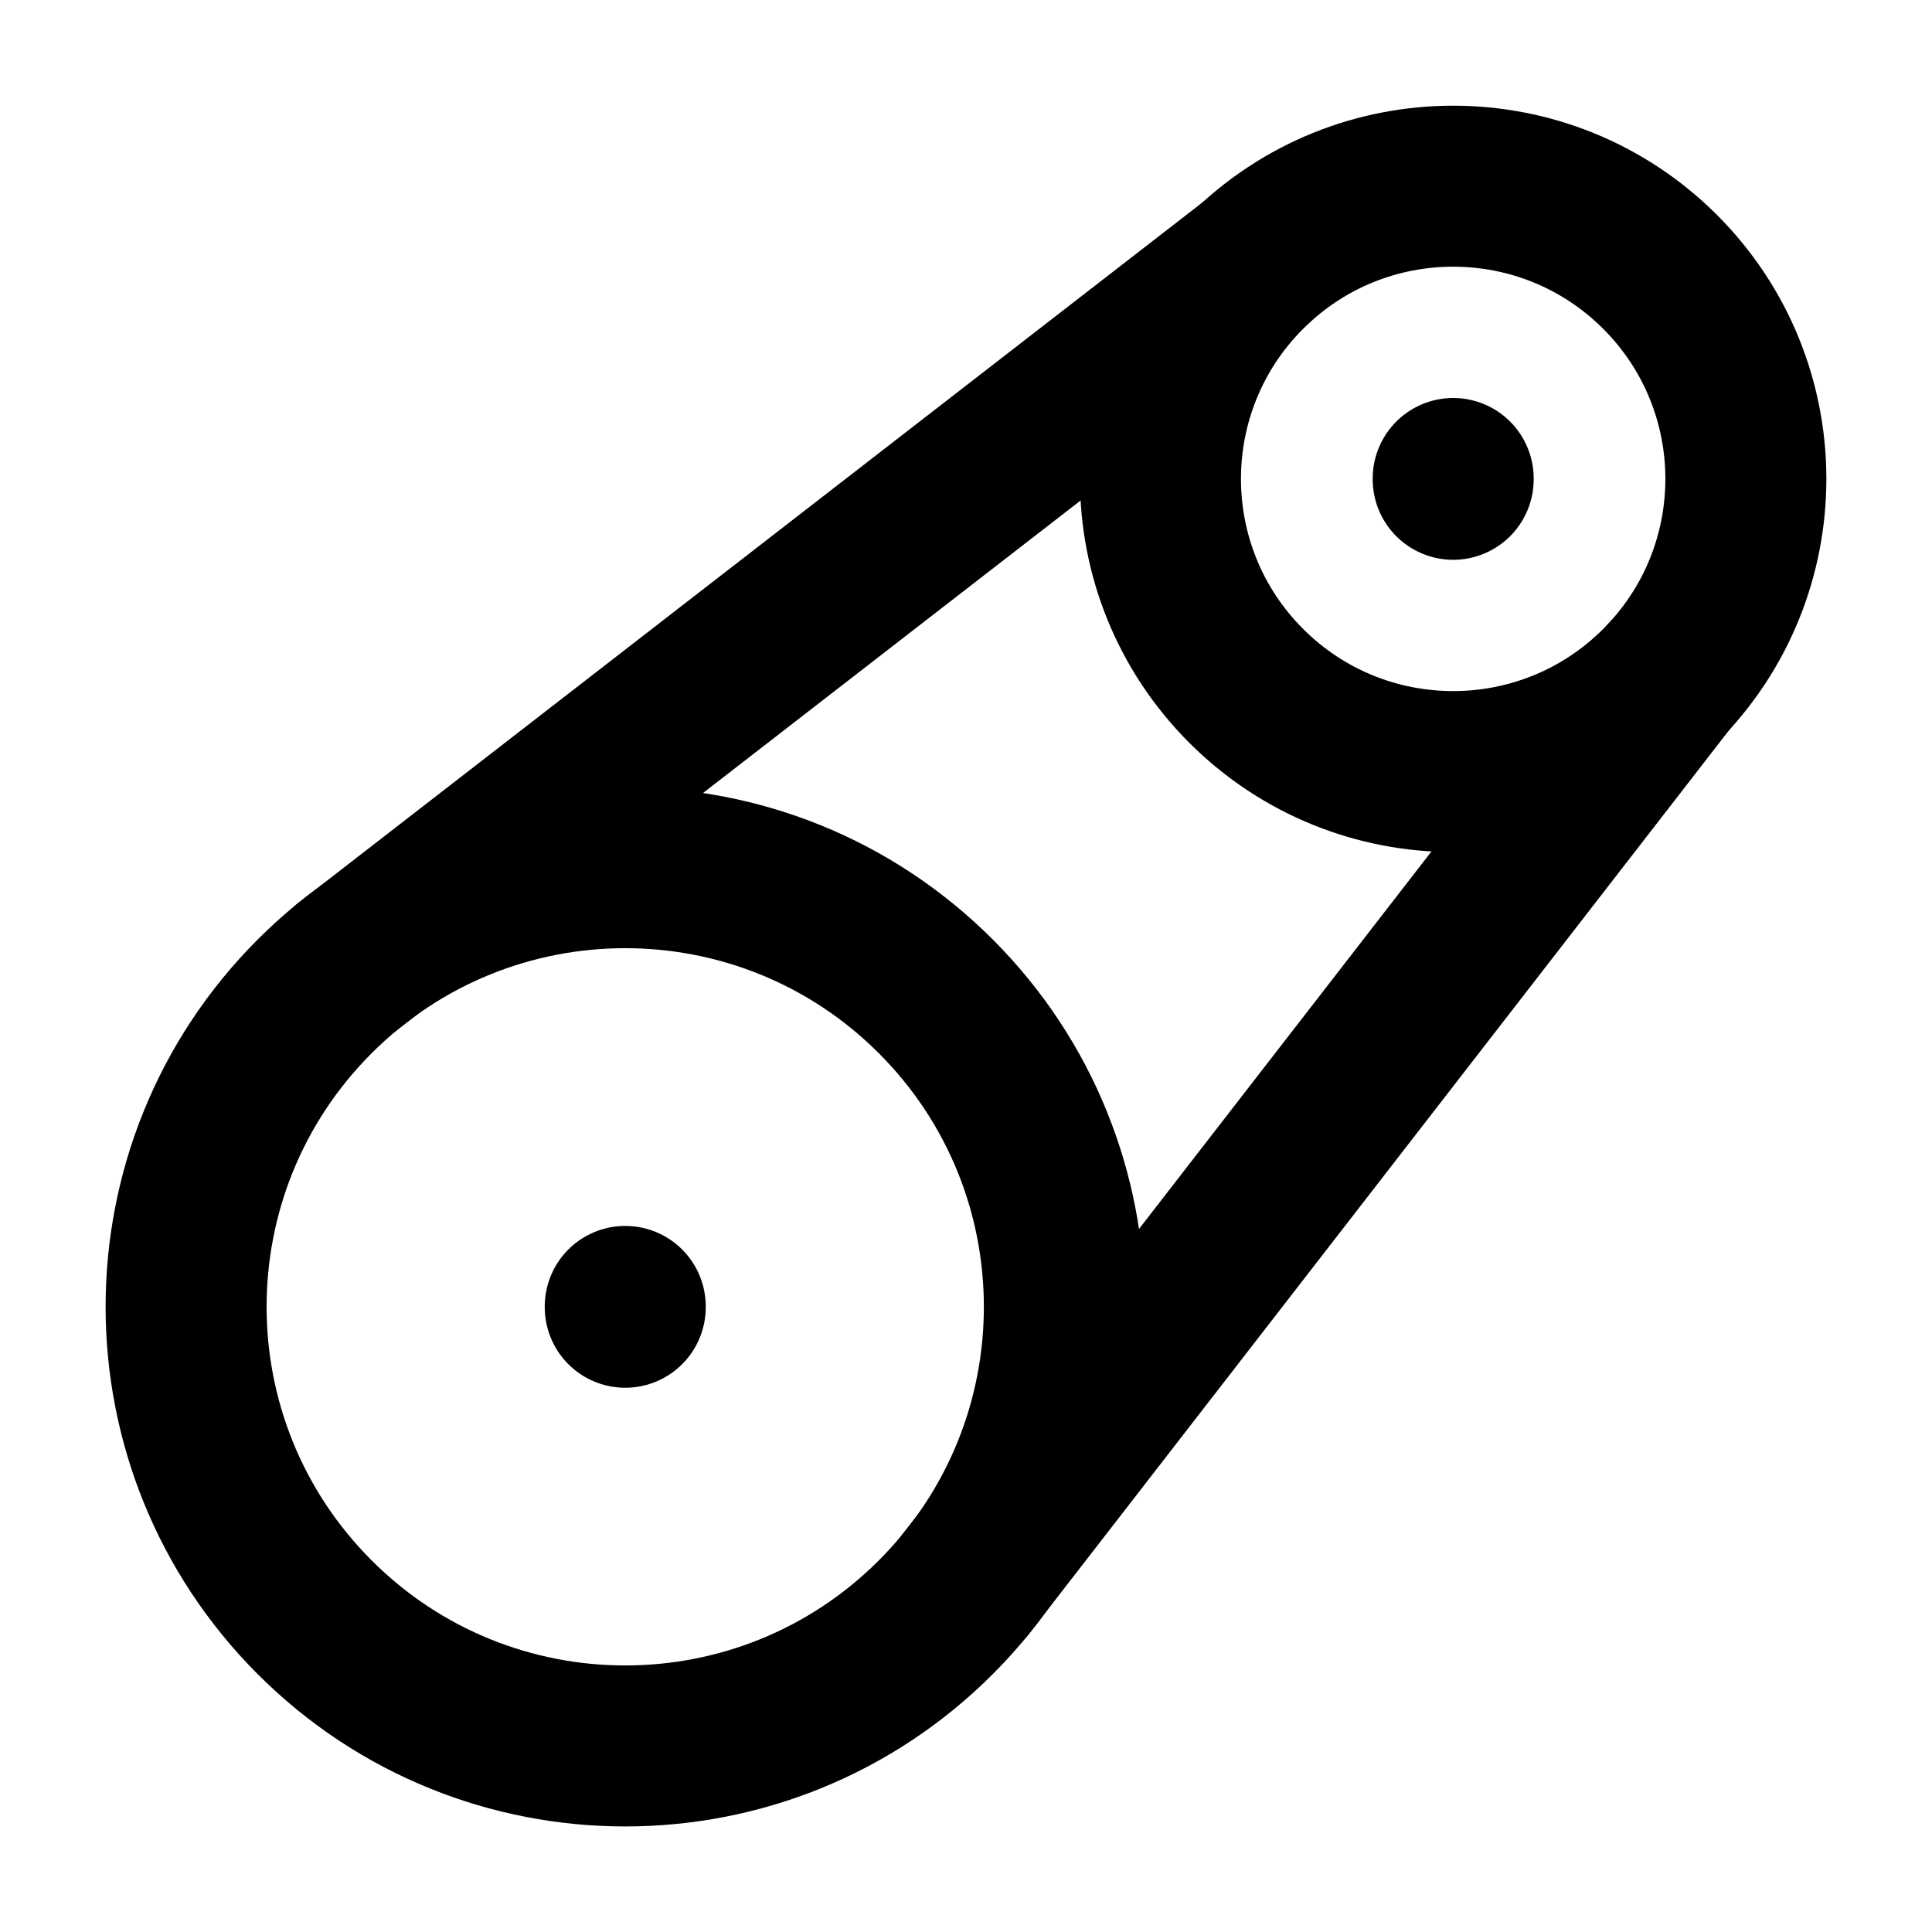
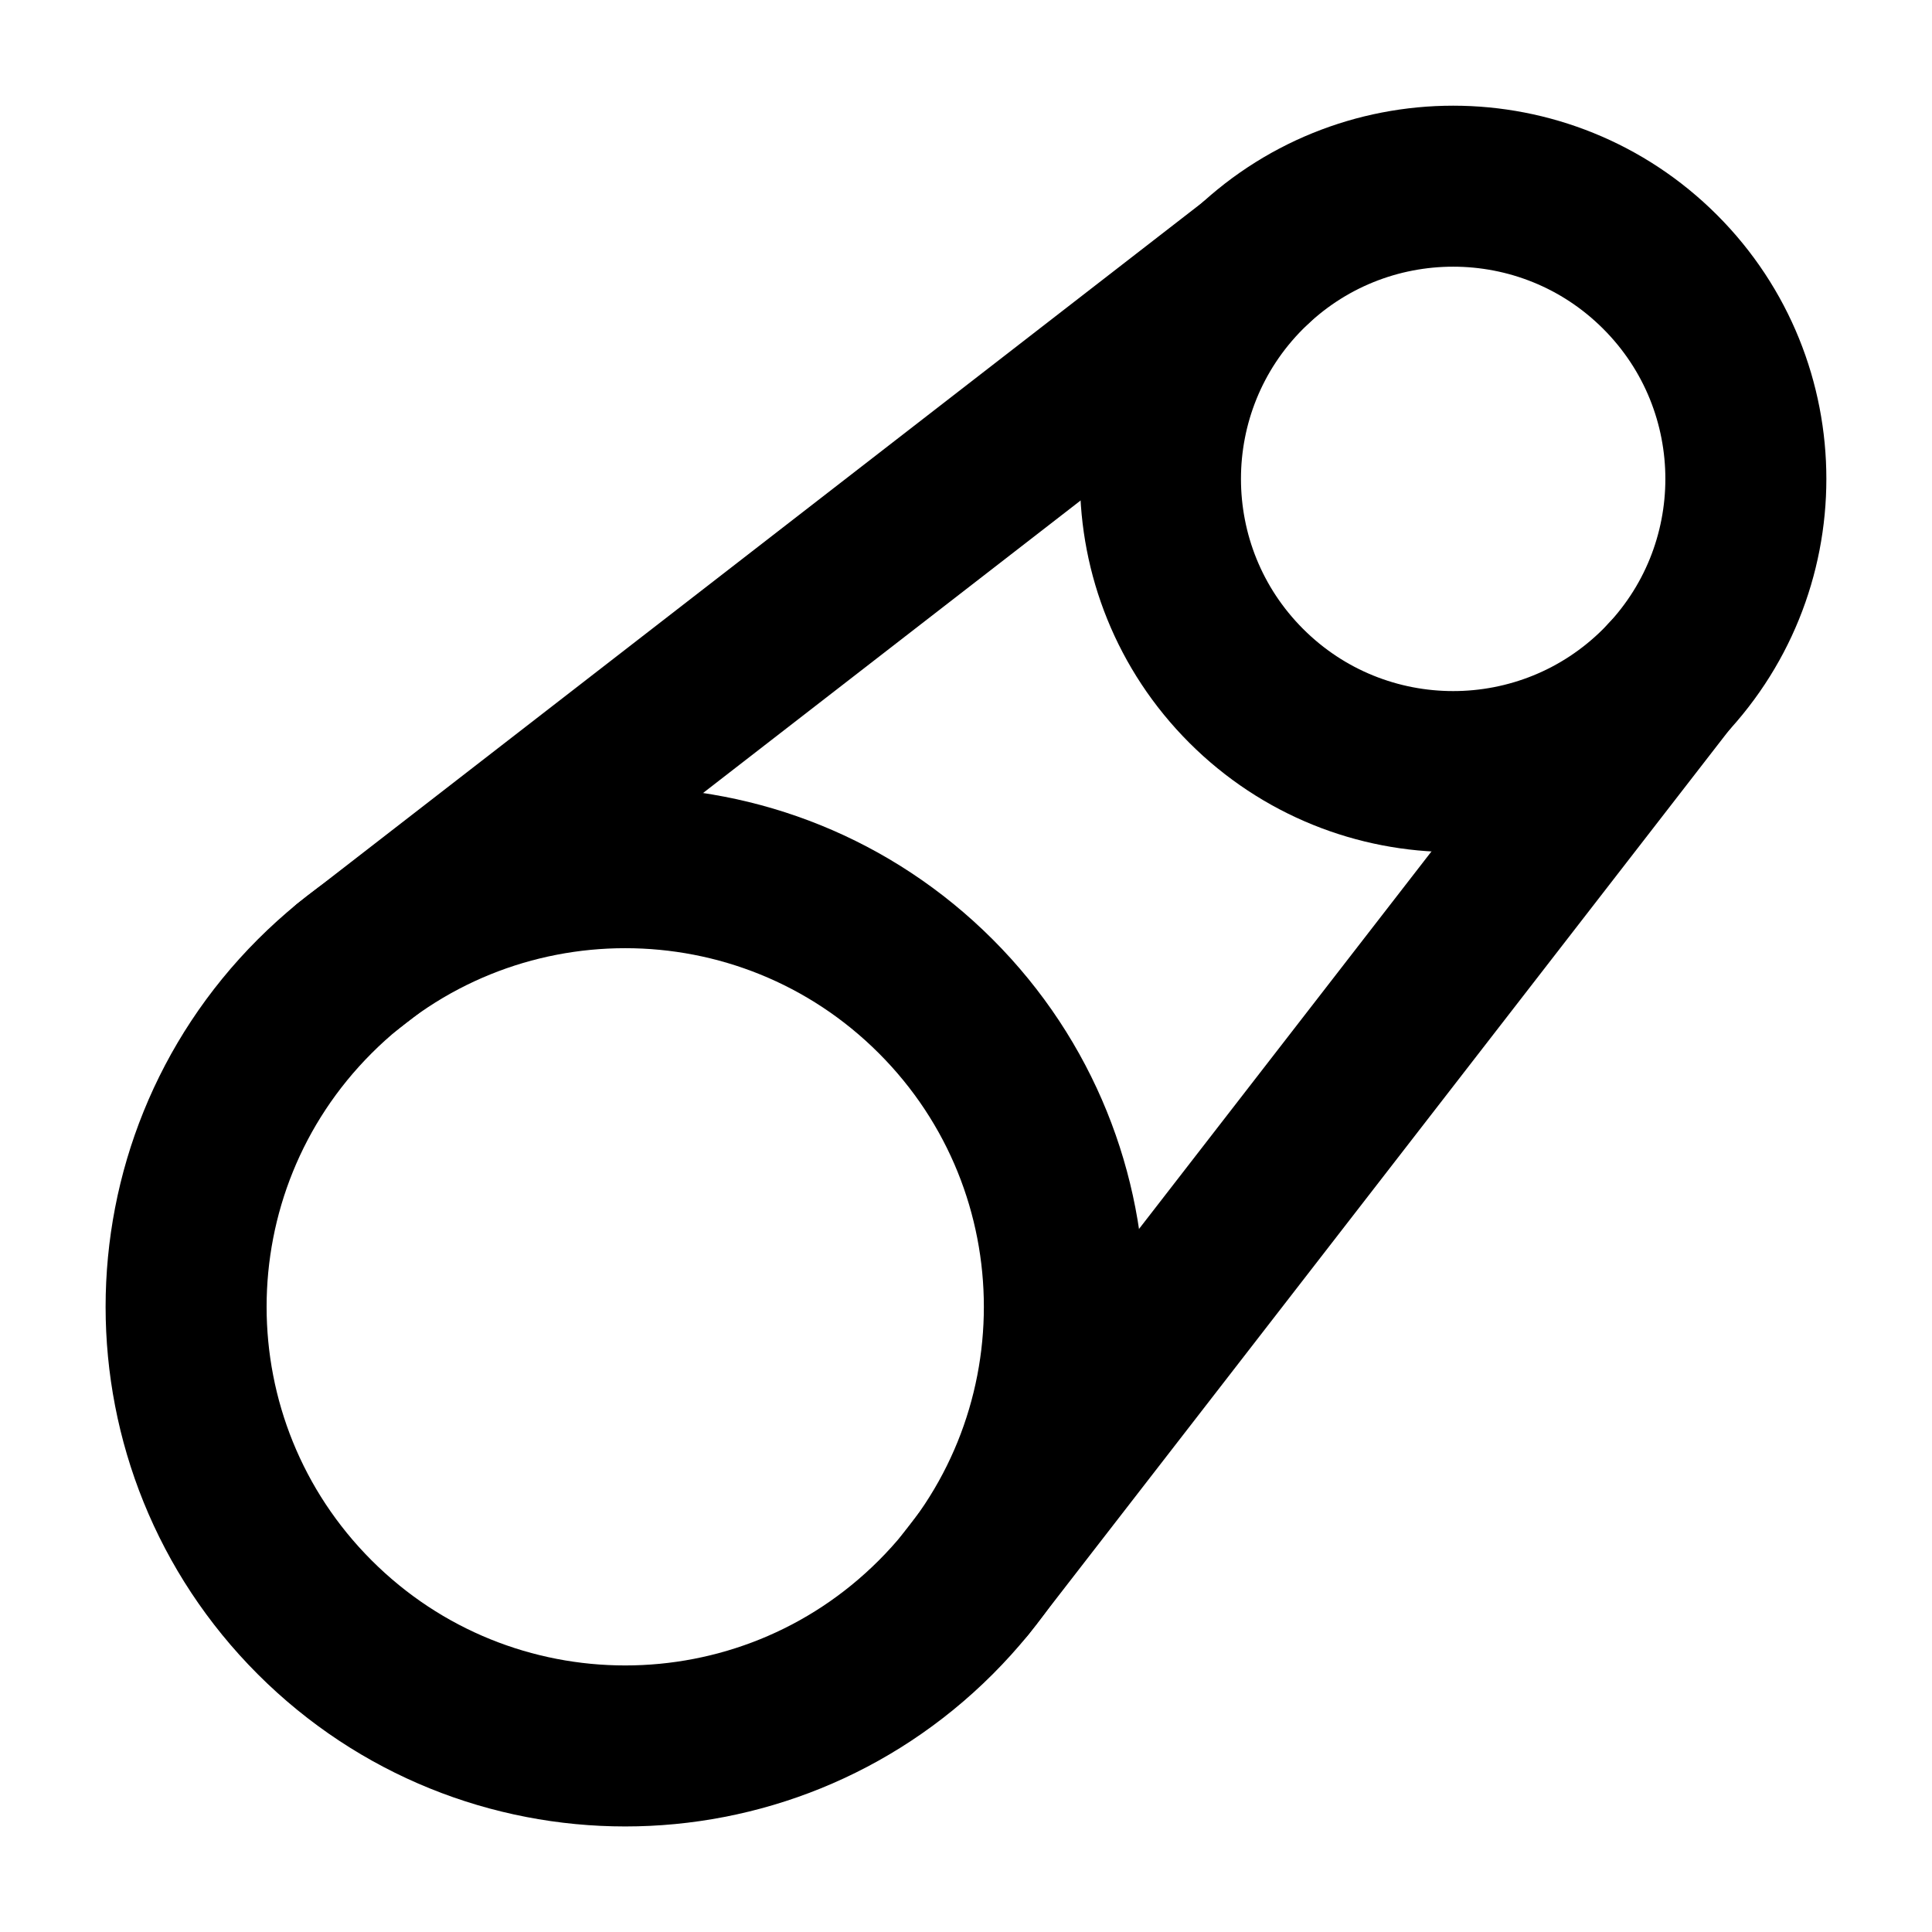
<svg xmlns="http://www.w3.org/2000/svg" id="svg6" class="icon icon-tabler icon-tabler-circle" width="24" height="24" fill="none" stroke="currentColor" stroke-linecap="round" stroke-linejoin="round" stroke-width="2" version="1.1" viewBox="0 0 24 24">
  <path id="path2" d="M0 0h24v24H0z" fill="none" stroke="none" />
  <circle id="circle293" transform="rotate(135)" cx="-8.558" cy="-16.971" r="3.636" />
  <circle id="circle291" transform="rotate(135)" cx="5.987" cy="-16.971" r="5.455" />
  <path id="path456" d="m4.324 12.002 11.248-8.714" />
  <path id="path458" d="m11.998 19.676 8.714-11.248" />
-   <line id="line6" x1="7.767" x2="7.767" y1="16.229" y2="16.239" />
-   <line id="line452" x1="18.052" x2="18.052" y1="5.944" y2="5.954" />
</svg>
